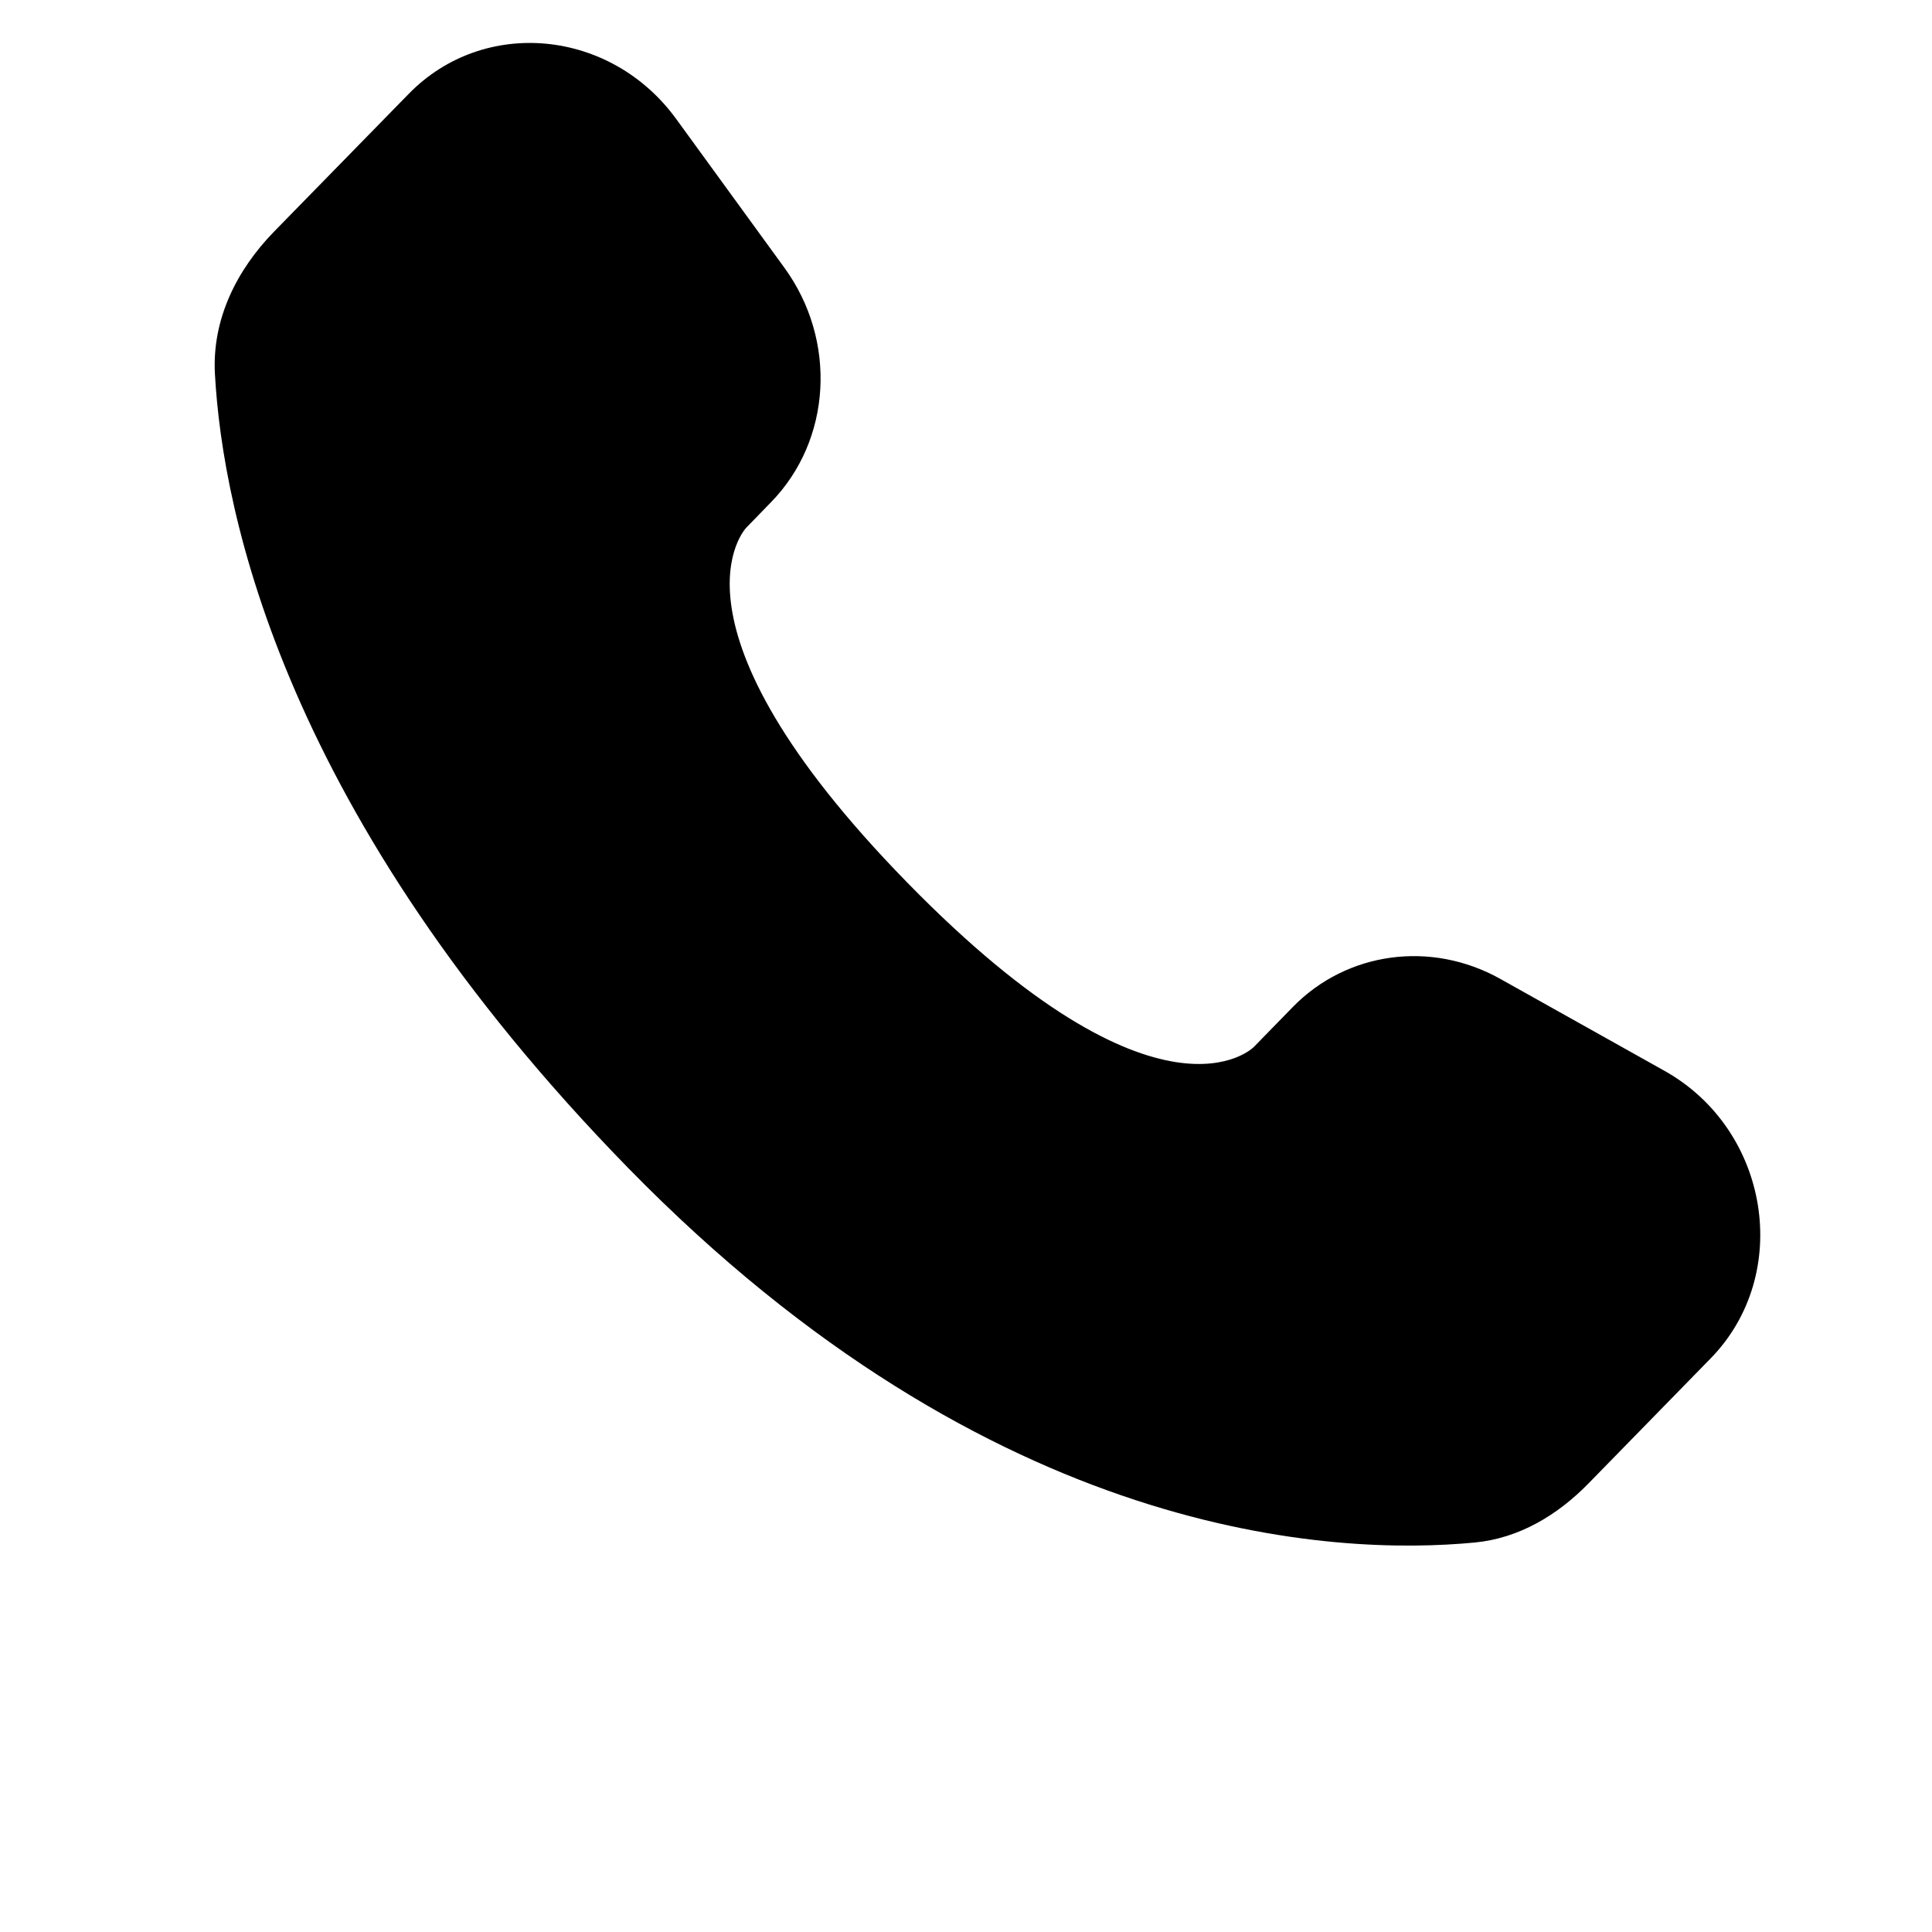
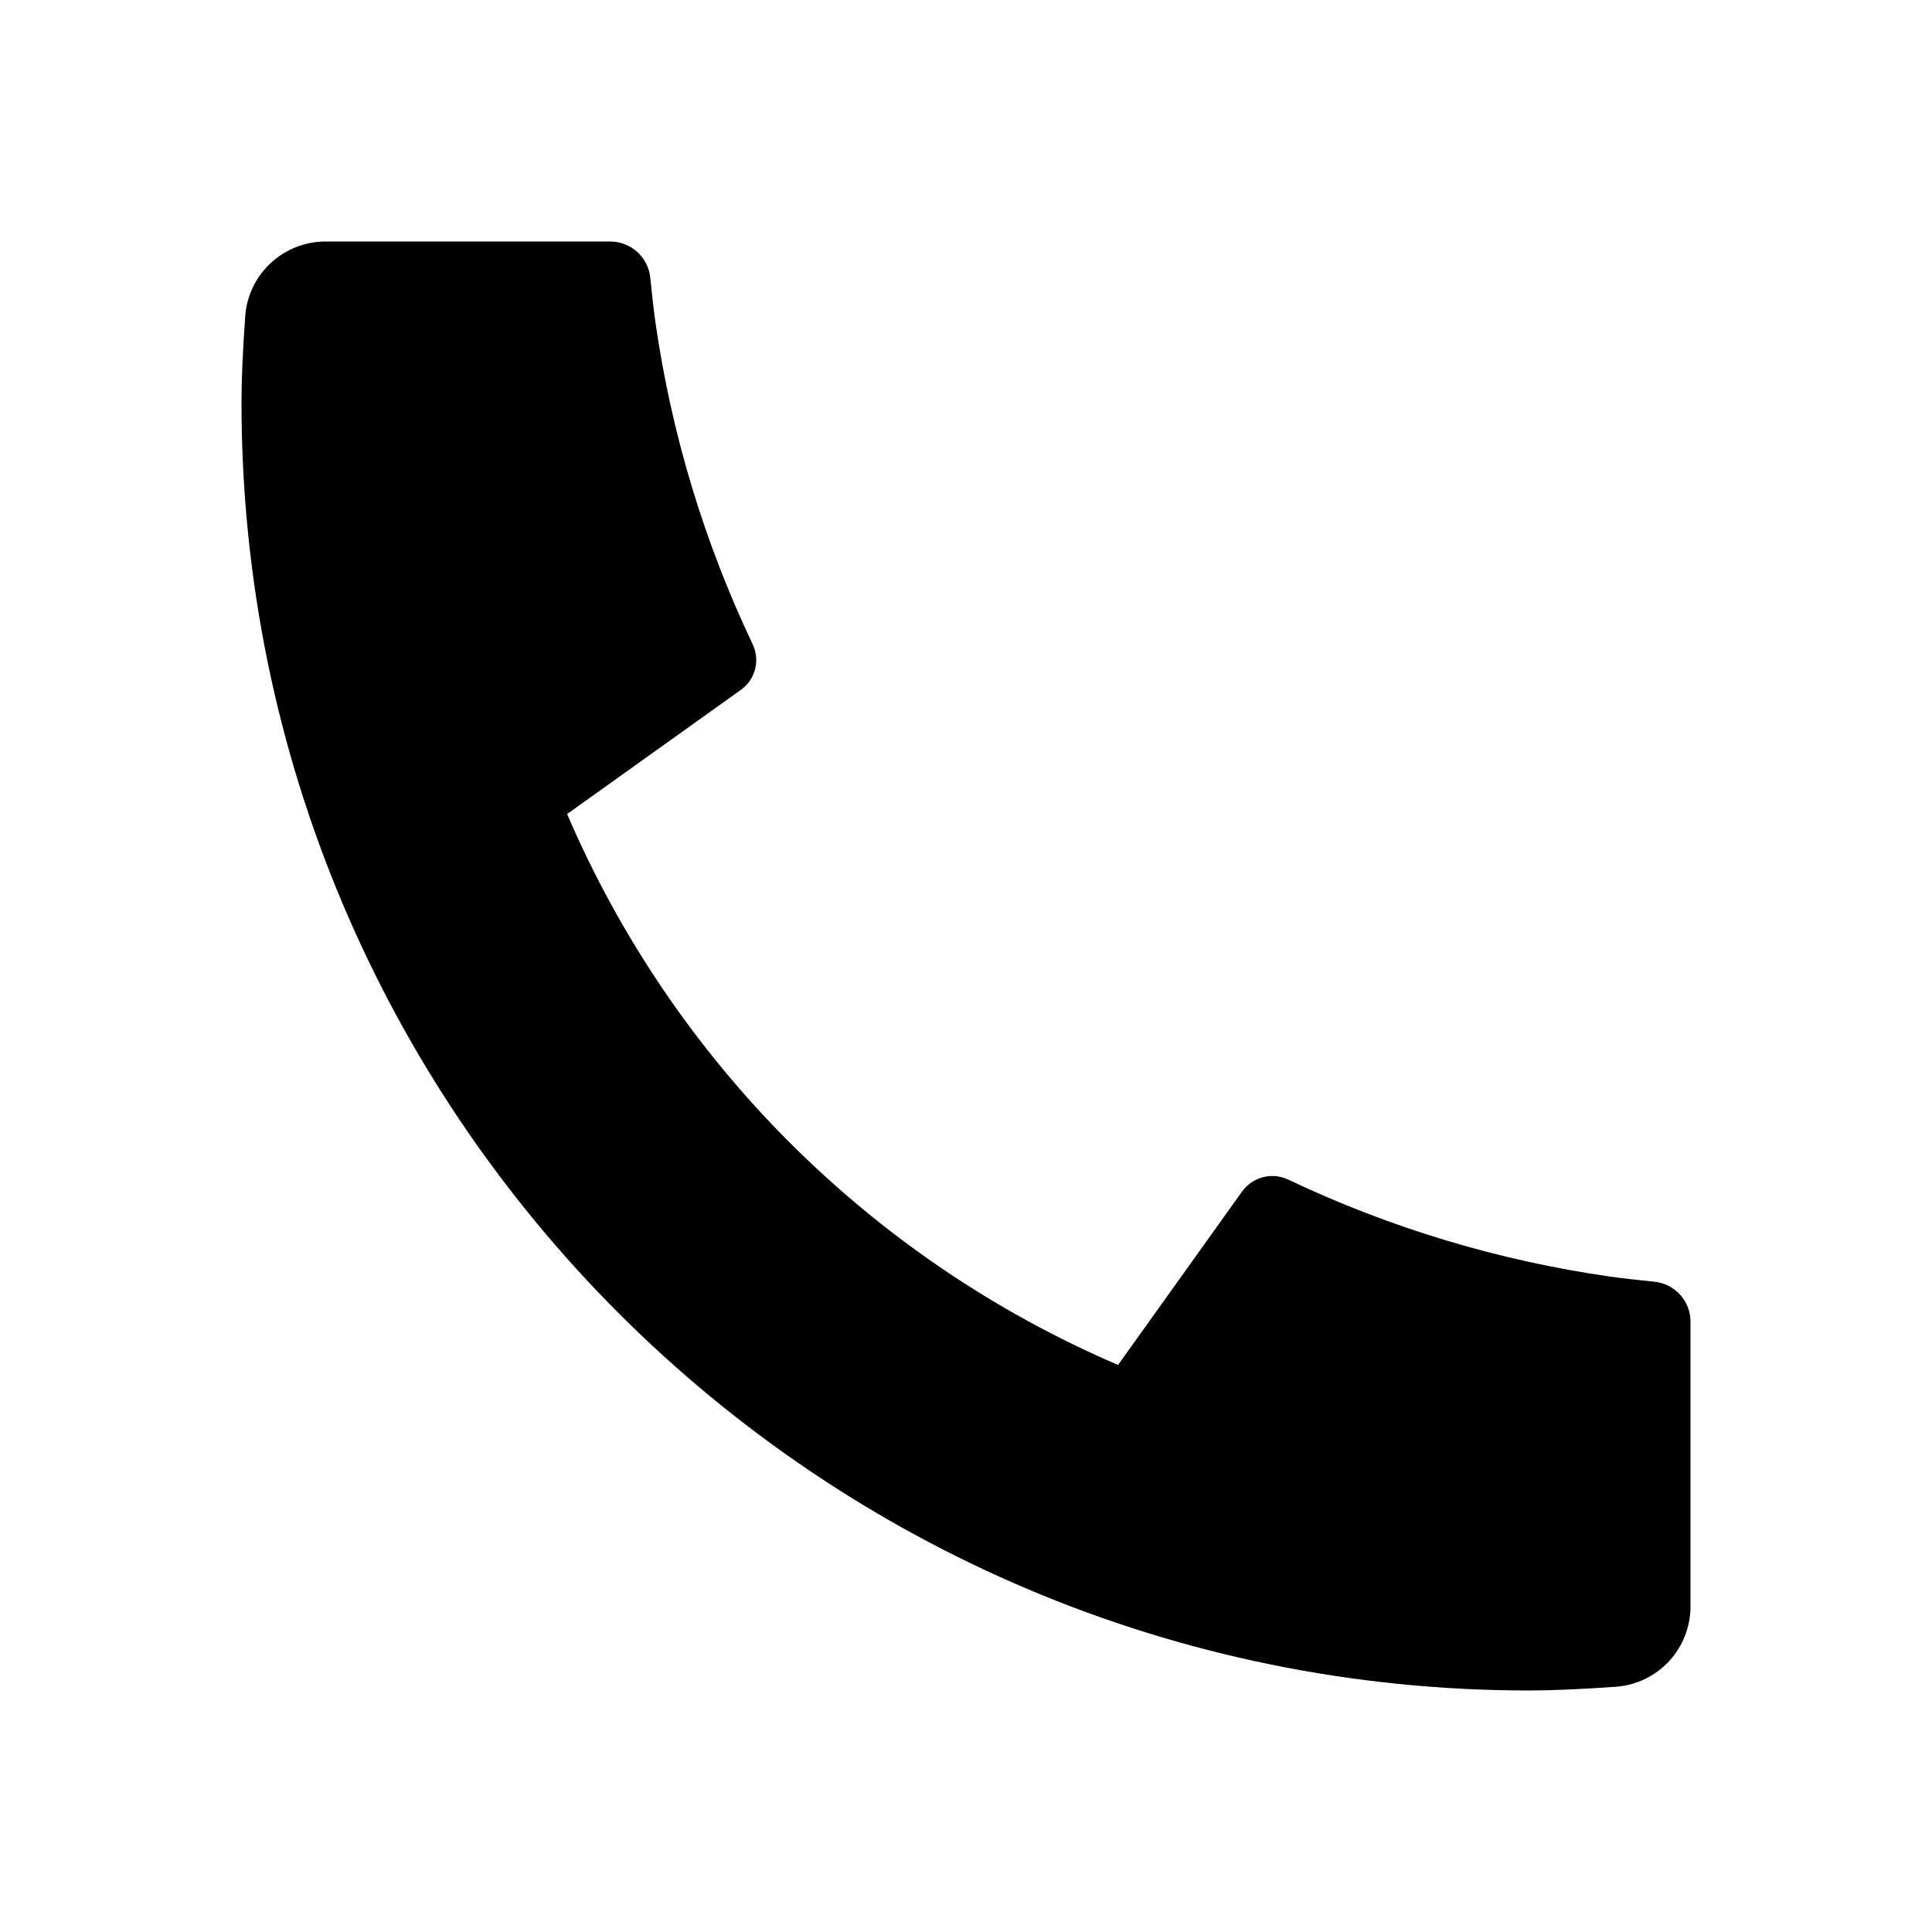
- <svg xmlns="http://www.w3.org/2000/svg" width="45" height="45" viewBox="0 0 45 45" fill="none">
-   <path d="M30.113 23.454L29.204 24.386C29.204 24.386 27.038 26.602 21.128 20.553C15.218 14.504 17.384 12.289 17.384 12.289L17.956 11.7C19.37 10.254 19.504 7.932 18.27 6.236L15.75 2.771C14.222 0.671 11.272 0.393 9.522 2.184L6.382 5.396C5.516 6.285 4.936 7.434 5.006 8.71C5.186 11.978 6.622 19.005 14.63 27.203C23.124 35.895 31.093 36.241 34.352 35.928C35.383 35.829 36.279 35.29 37.002 34.549L39.842 31.642C41.761 29.68 41.221 26.313 38.766 24.94L34.946 22.801C33.334 21.899 31.373 22.165 30.113 23.454Z" fill="black" />
+ <svg xmlns="http://www.w3.org/2000/svg" width="50" height="50" viewBox="0 0 50 50" fill="none">
+   <path d="M43.75 34.208V41.575C43.75 42.102 43.55 42.61 43.191 42.996C42.831 43.382 42.339 43.617 41.812 43.654C40.902 43.717 40.158 43.75 39.583 43.75C21.173 43.75 6.25 28.827 6.25 10.417C6.25 9.842 6.281 9.098 6.346 8.188C6.383 7.661 6.618 7.169 7.004 6.809C7.39 6.45 7.898 6.25 8.425 6.25H15.792C16.05 6.25 16.299 6.346 16.491 6.519C16.683 6.692 16.803 6.93 16.829 7.188C16.877 7.667 16.921 8.048 16.962 8.338C17.377 11.227 18.225 14.037 19.479 16.673C19.677 17.09 19.548 17.587 19.173 17.854L14.677 21.067C17.426 27.472 22.53 32.576 28.935 35.325L32.144 30.837C32.275 30.654 32.466 30.523 32.684 30.466C32.903 30.409 33.134 30.431 33.337 30.527C35.973 31.779 38.782 32.625 41.671 33.038C41.96 33.079 42.342 33.123 42.817 33.171C43.073 33.197 43.311 33.318 43.484 33.51C43.657 33.701 43.75 33.95 43.75 34.208Z" fill="black" />
</svg>
